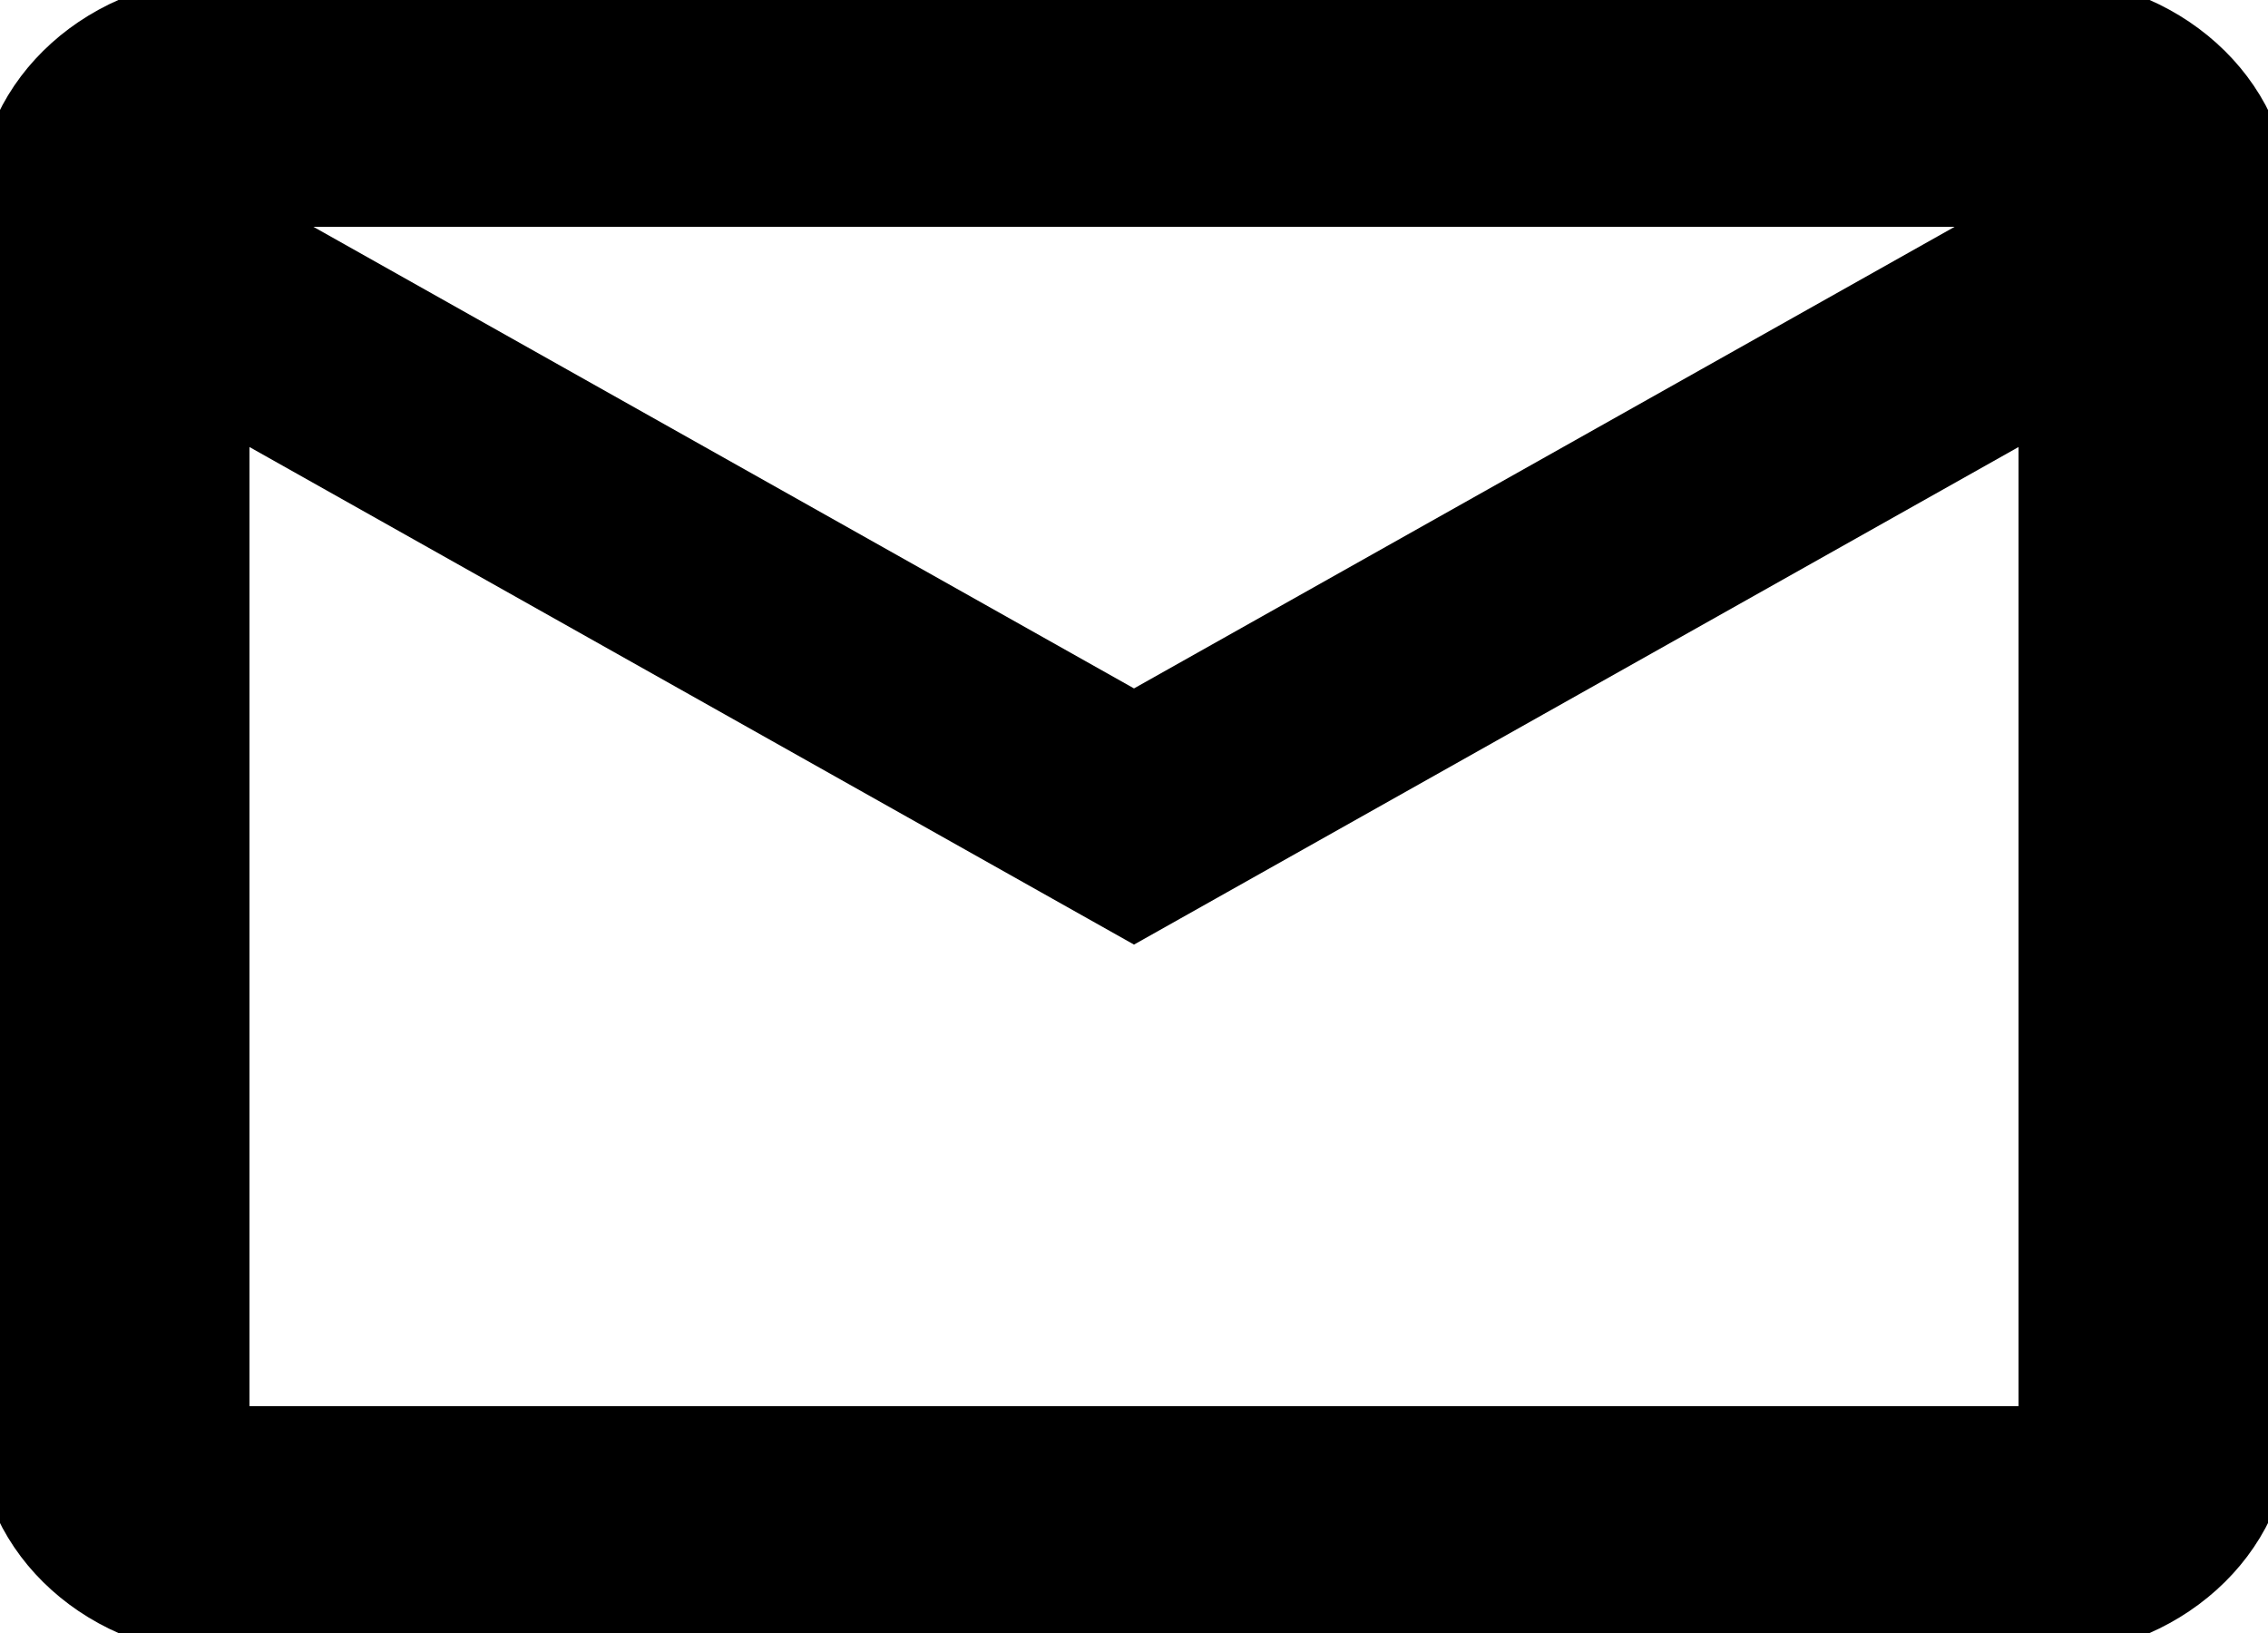
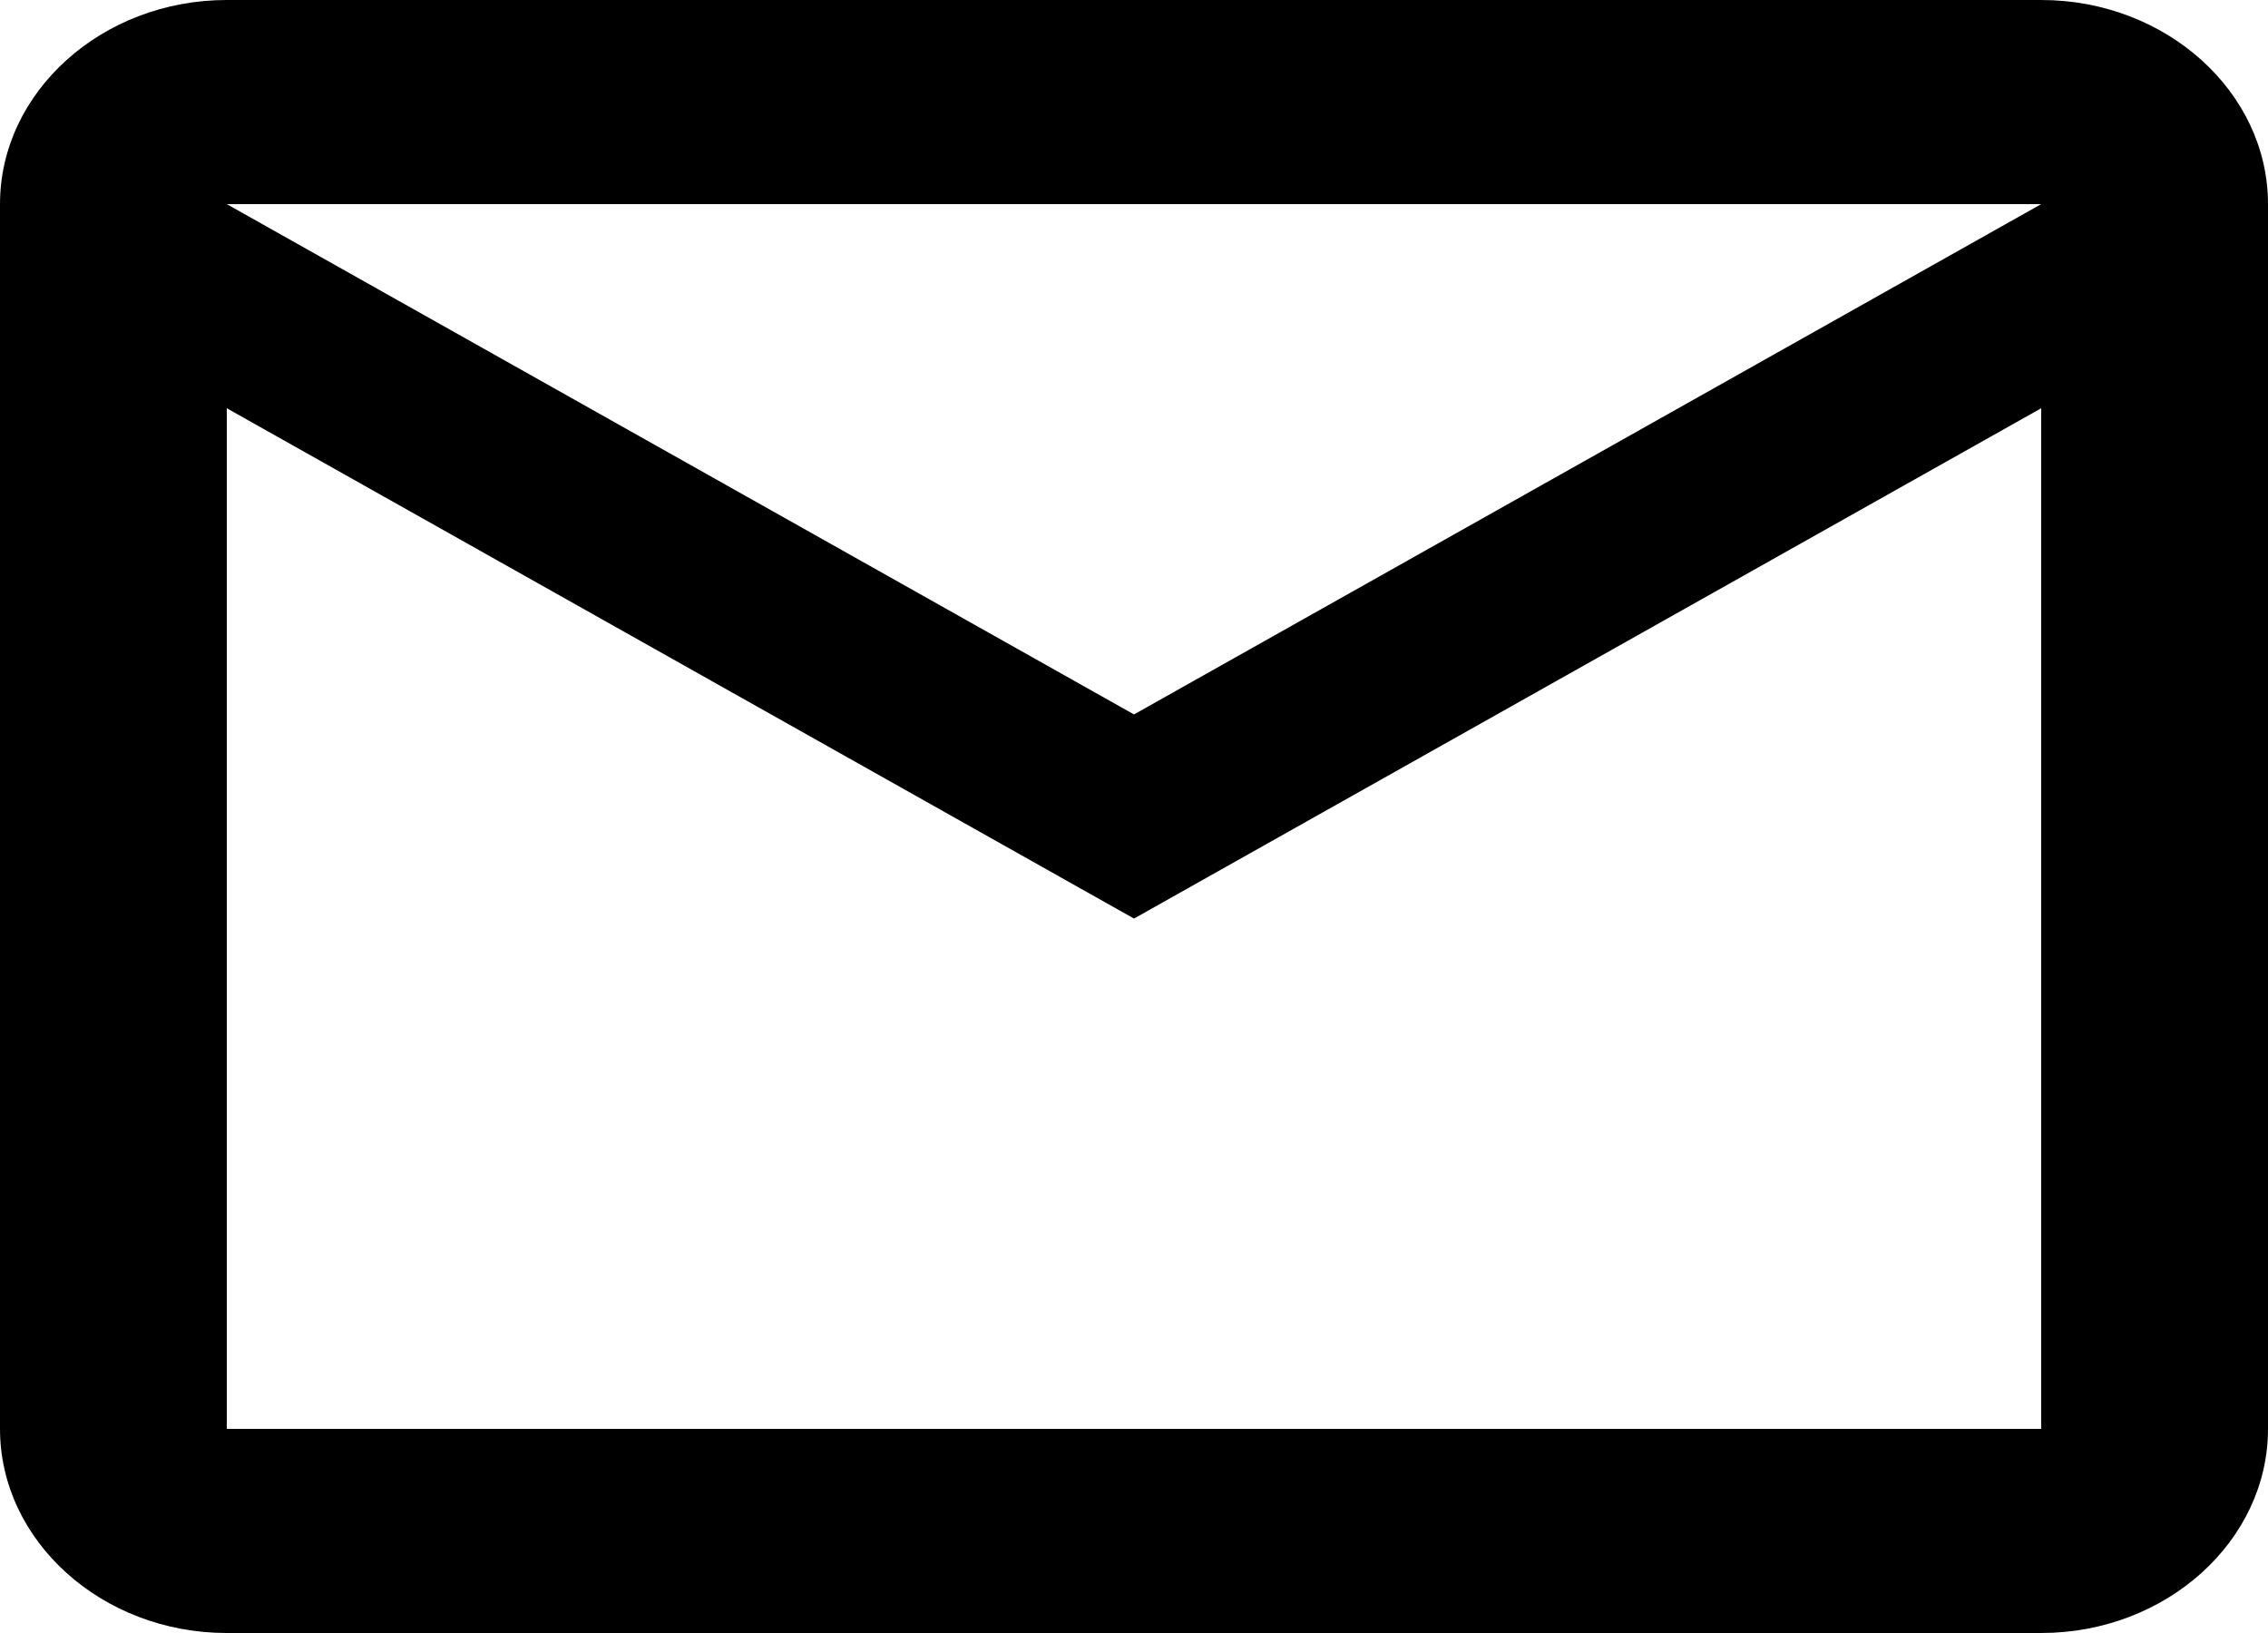
<svg xmlns="http://www.w3.org/2000/svg" width="50" height="36" viewBox="0 0 50 36" fill="none">
  <path d="M50 4.5C50 2.025 47.75 0 45 0H5C2.25 0 0 2.025 0 4.5V31.5C0 33.975 2.25 36 5 36H45C47.75 36 50 33.975 50 31.5V4.5ZM45 4.5L25 15.75L5 4.5H45ZM5 9L25 20.25L45 9V31.5H5V9Z" fill="black" />
-   <path d="M50 4.5C50 2.025 47.75 0 45 0H5C2.25 0 0 2.025 0 4.5V31.5C0 33.975 2.25 36 5 36H45C47.75 36 50 33.975 50 31.5V4.5ZM45 4.5L25 15.75L5 4.5H45ZM5 9L25 20.25L45 9V31.5H5V9Z" stroke="black" />
+   <path d="M50 4.5C50 2.025 47.75 0 45 0H5C2.25 0 0 2.025 0 4.5V31.5C0 33.975 2.25 36 5 36H45C47.75 36 50 33.975 50 31.5V4.5ZM45 4.5L25 15.75L5 4.5H45ZM5 9L25 20.25L45 9V31.5H5V9Z" stroke="" />
</svg>
